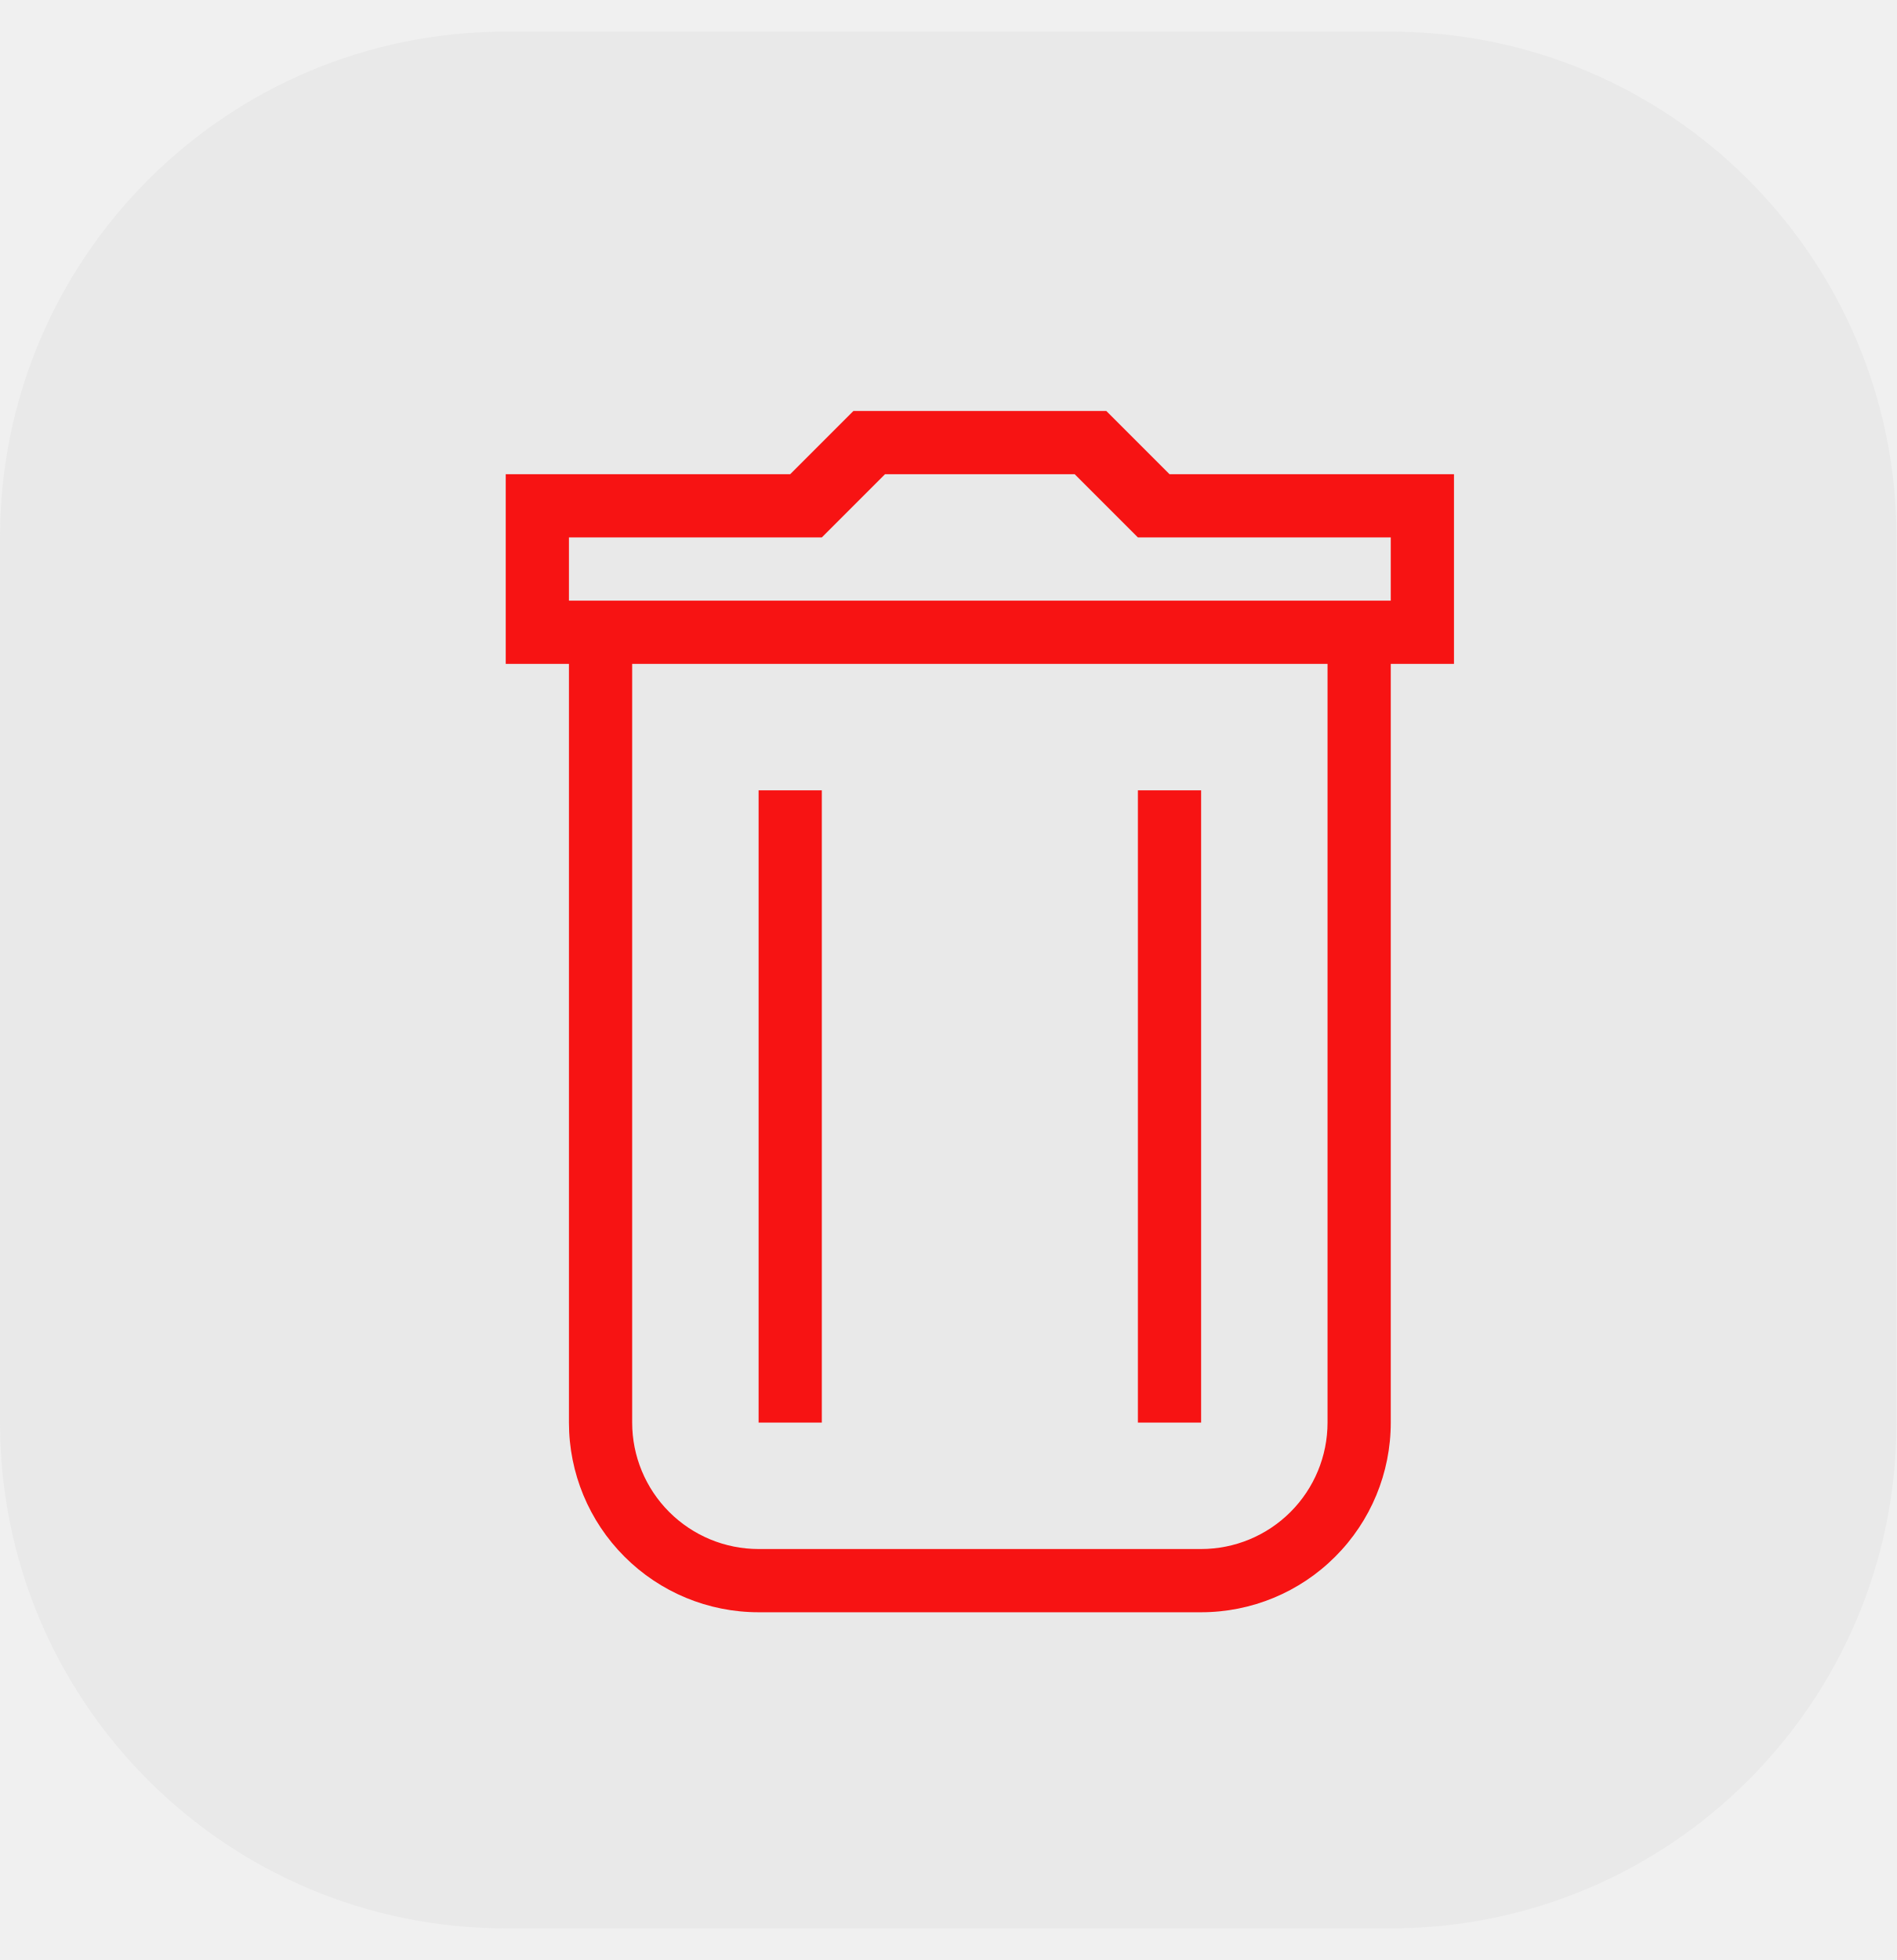
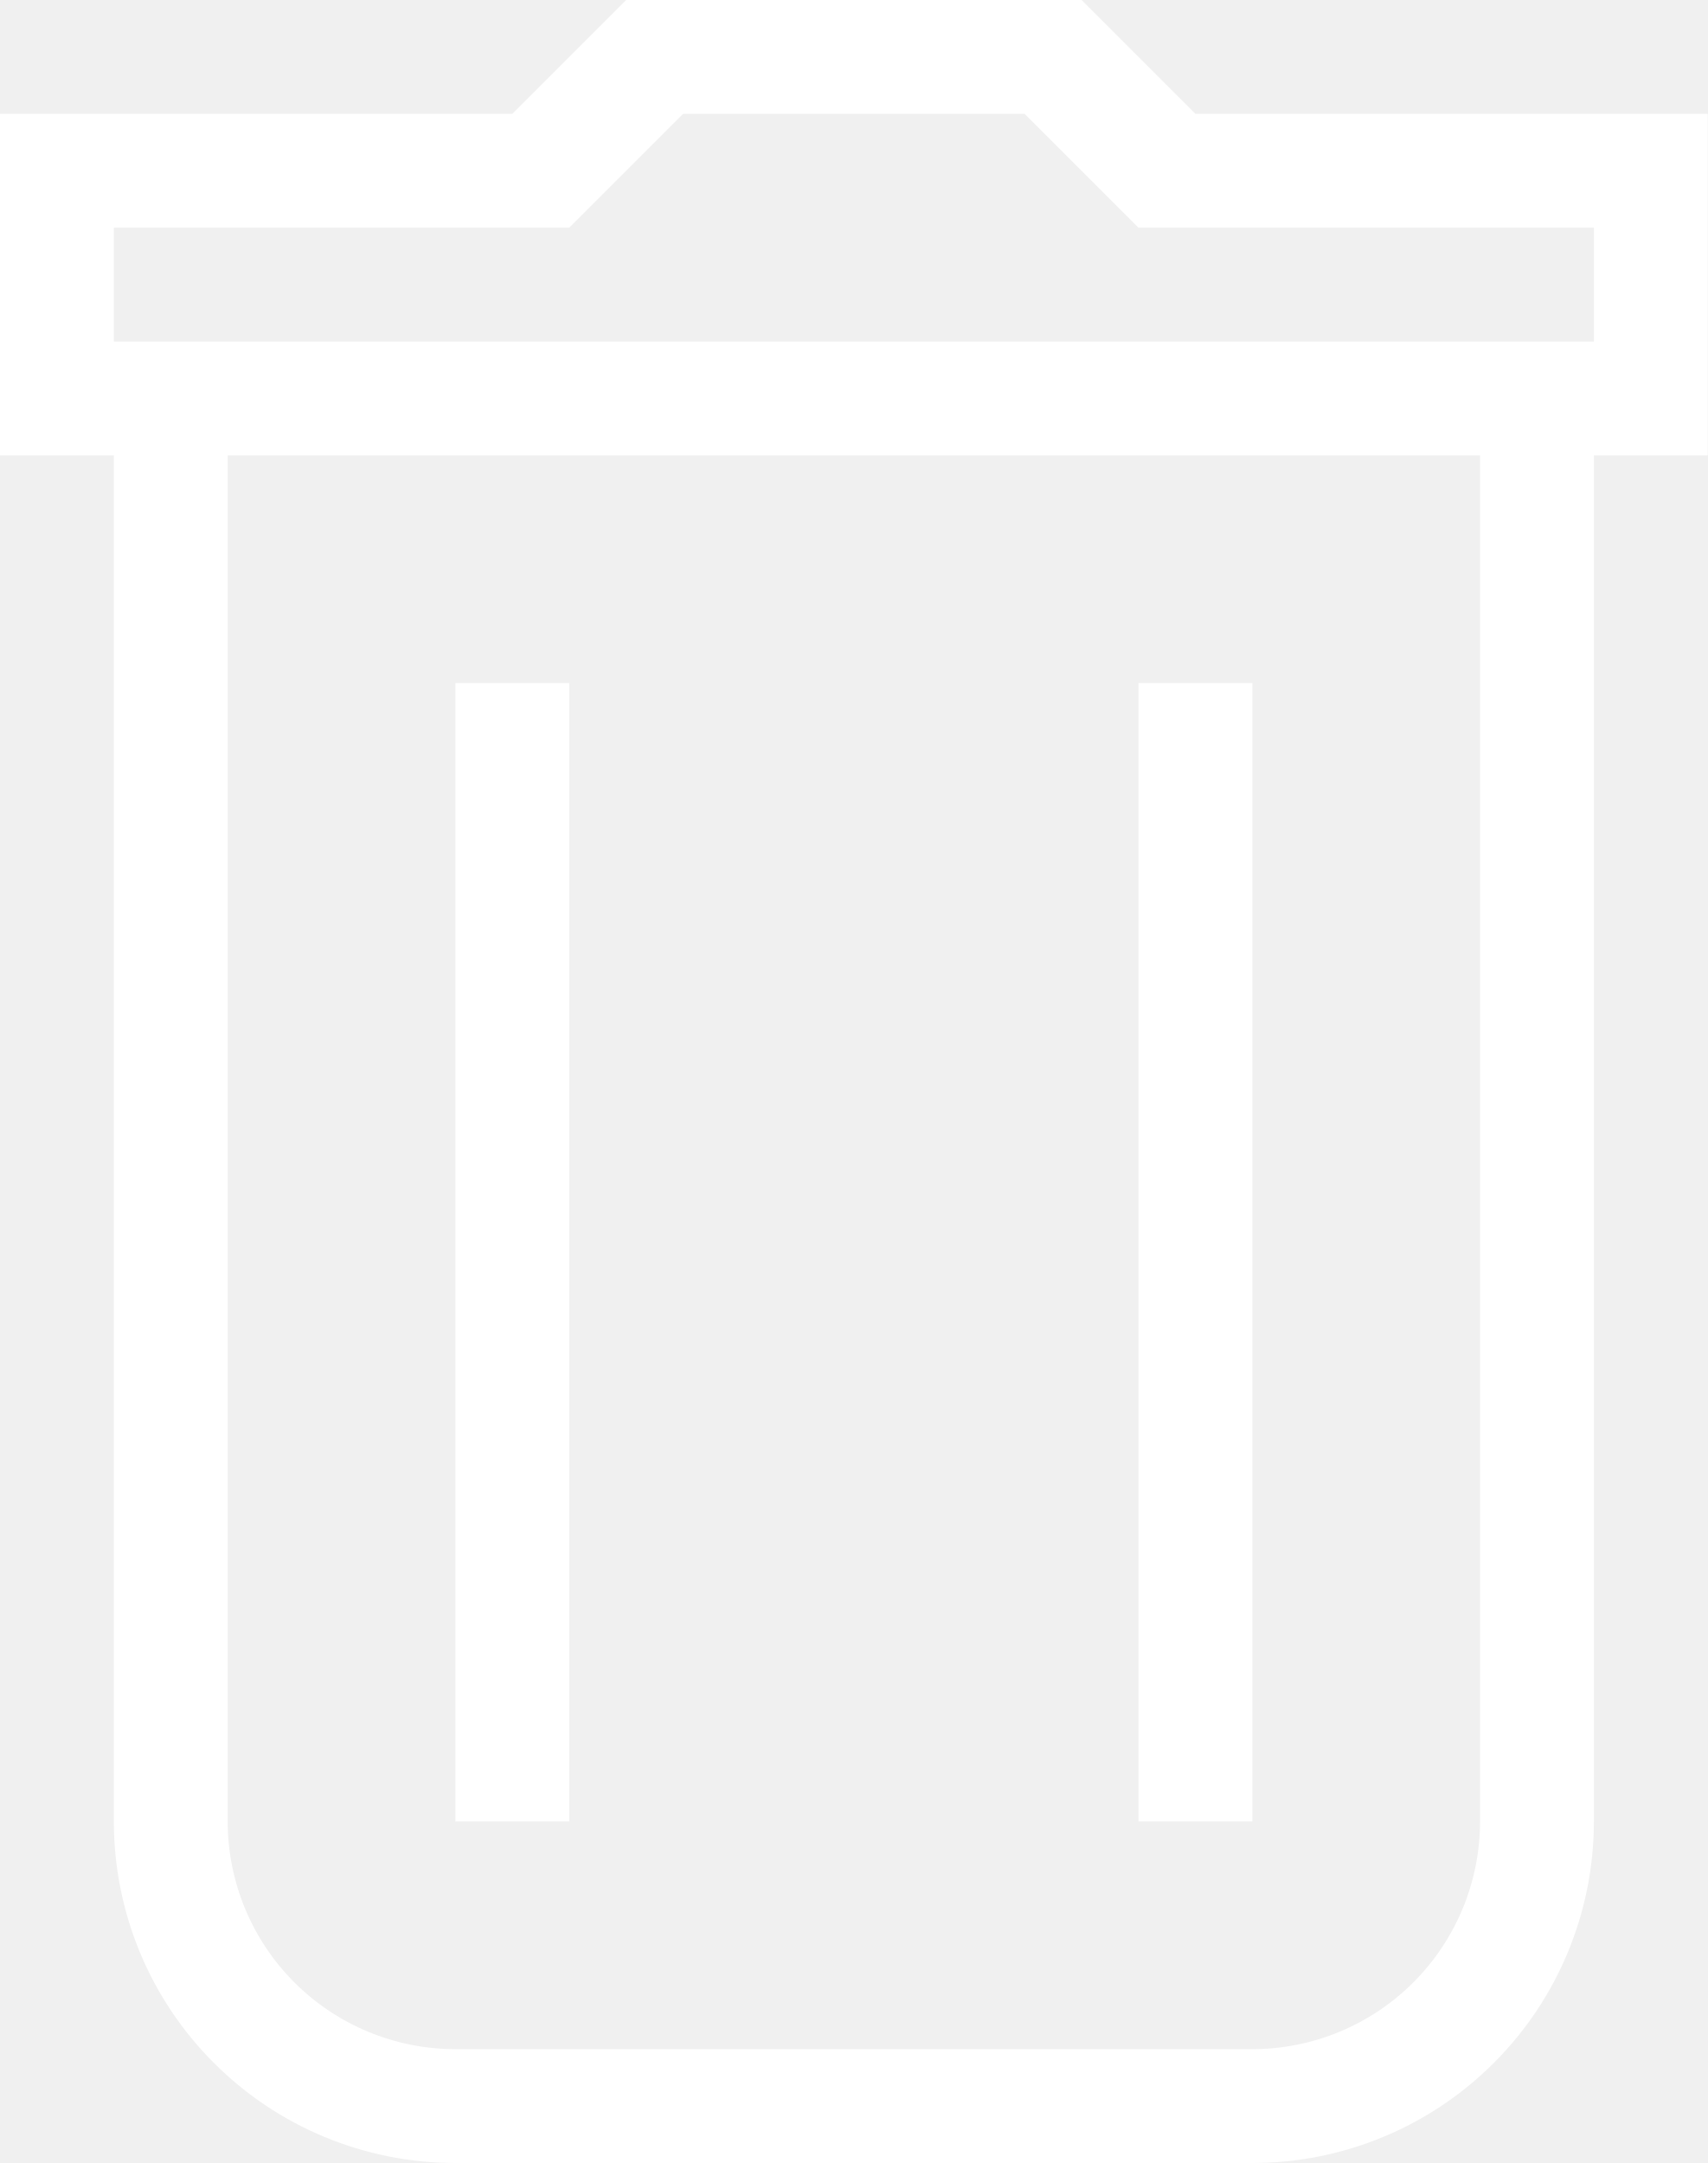
- <svg xmlns="http://www.w3.org/2000/svg" width="30" height="31" viewBox="0 0 30 31" fill="none">
-   <rect y="0.5" width="30" height="30" rx="8" fill="#D9D9D9" fill-opacity="0.3" />
-   <path d="M22 22.5C22 23.296 21.684 24.059 21.121 24.621C20.559 25.184 19.796 25.5 19 25.5H12C11.204 25.5 10.441 25.184 9.879 24.621C9.316 24.059 9 23.296 9 22.5V10.5H8V7.5H12.5L13.5 6.5H17.5L18.5 7.5H23V10.5H22V22.5ZM10 10.5V22.5C10 23.03 10.211 23.539 10.586 23.914C10.961 24.289 11.47 24.5 12 24.5H19C19.53 24.5 20.039 24.289 20.414 23.914C20.789 23.539 21 23.03 21 22.5V10.5H10ZM22 9.5V8.5H18L17 7.5H14L13 8.5H9V9.5H22ZM12 12.5H13V22.5H12V12.5ZM18 12.5H19V22.5H18V12.5Z" fill="#F71313" />
+ <svg xmlns="http://www.w3.org/2000/svg" width="15" height="19" viewBox="0 0 15 19" fill="none">
+   <path d="M14 16C14 16.796 13.684 17.559 13.121 18.121C12.559 18.684 11.796 19 11 19H4C3.204 19 2.441 18.684 1.879 18.121C1.316 17.559 1 16.796 1 16V4H0V1H4.5L5.5 0H9.5L10.5 1H15V4H14V16ZM2 4V16C2 16.53 2.211 17.039 2.586 17.414C2.961 17.789 3.47 18 4 18H11C11.53 18 12.039 17.789 12.414 17.414C12.789 17.039 13 16.53 13 16V4H2ZM14 3V2H10L9 1H6L5 2H1V3H14ZM4 6H5V16H4V6ZM10 6H11V16H10V6Z" fill="white" />
</svg>
